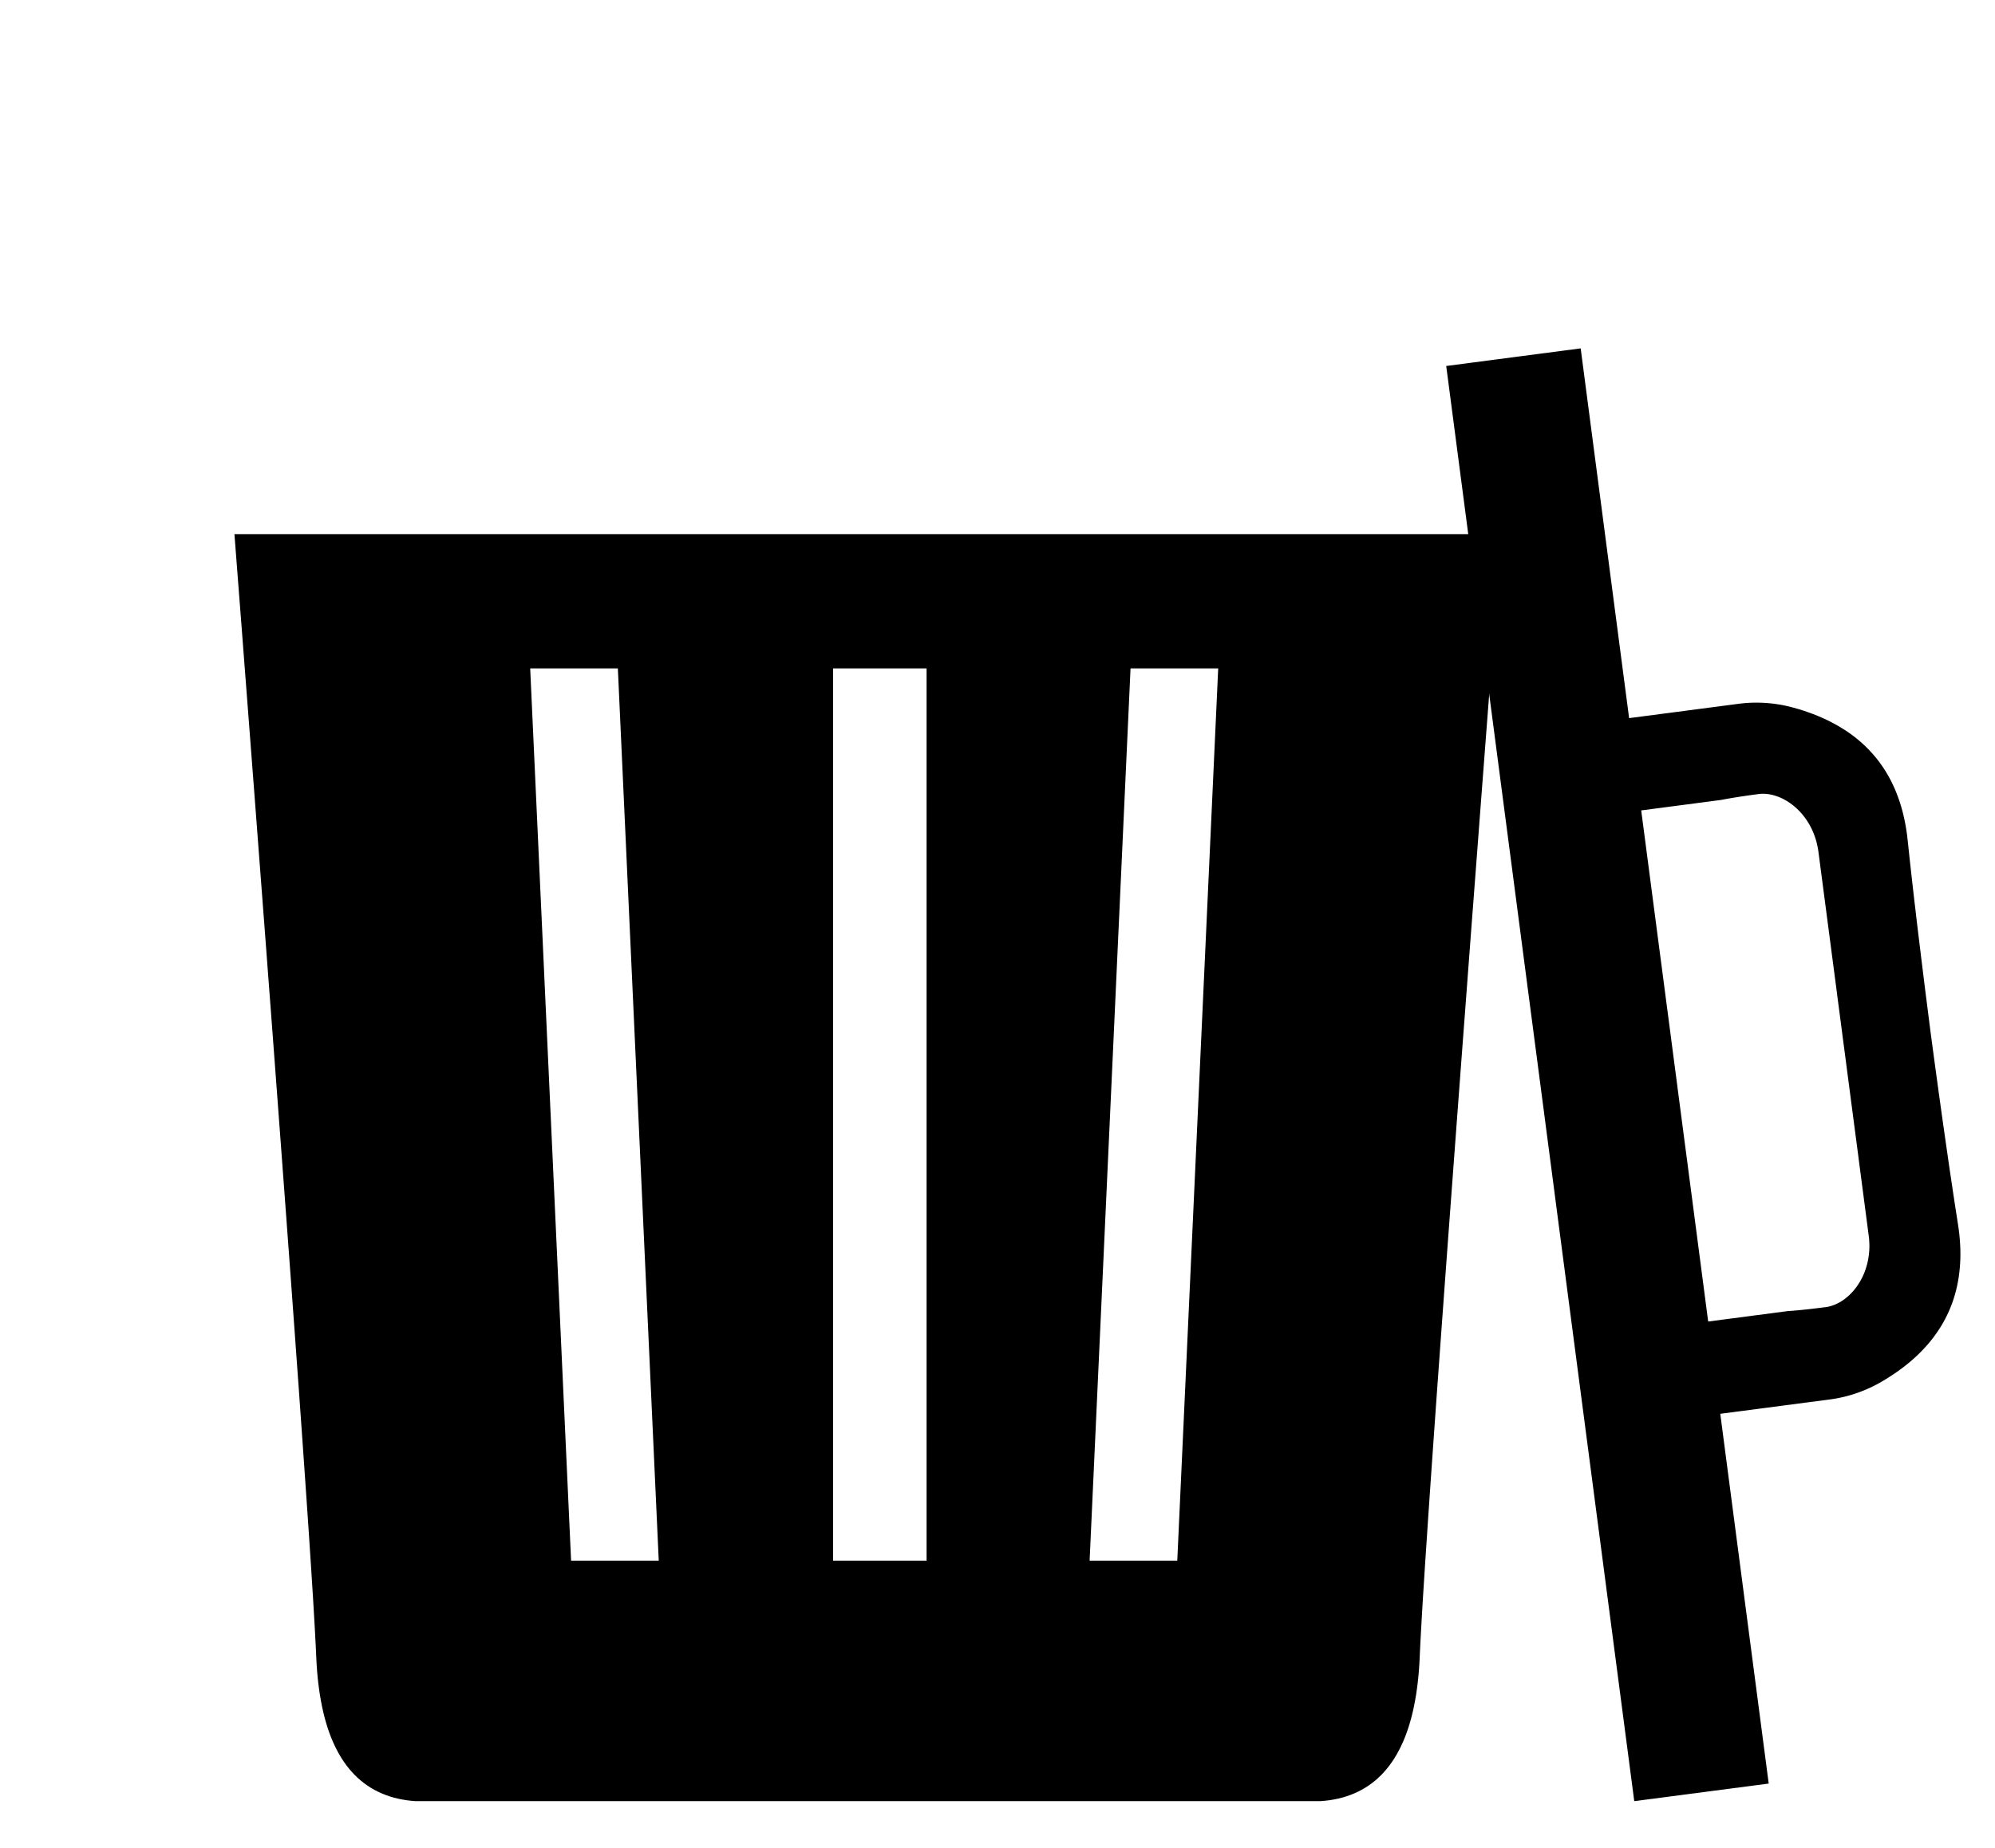
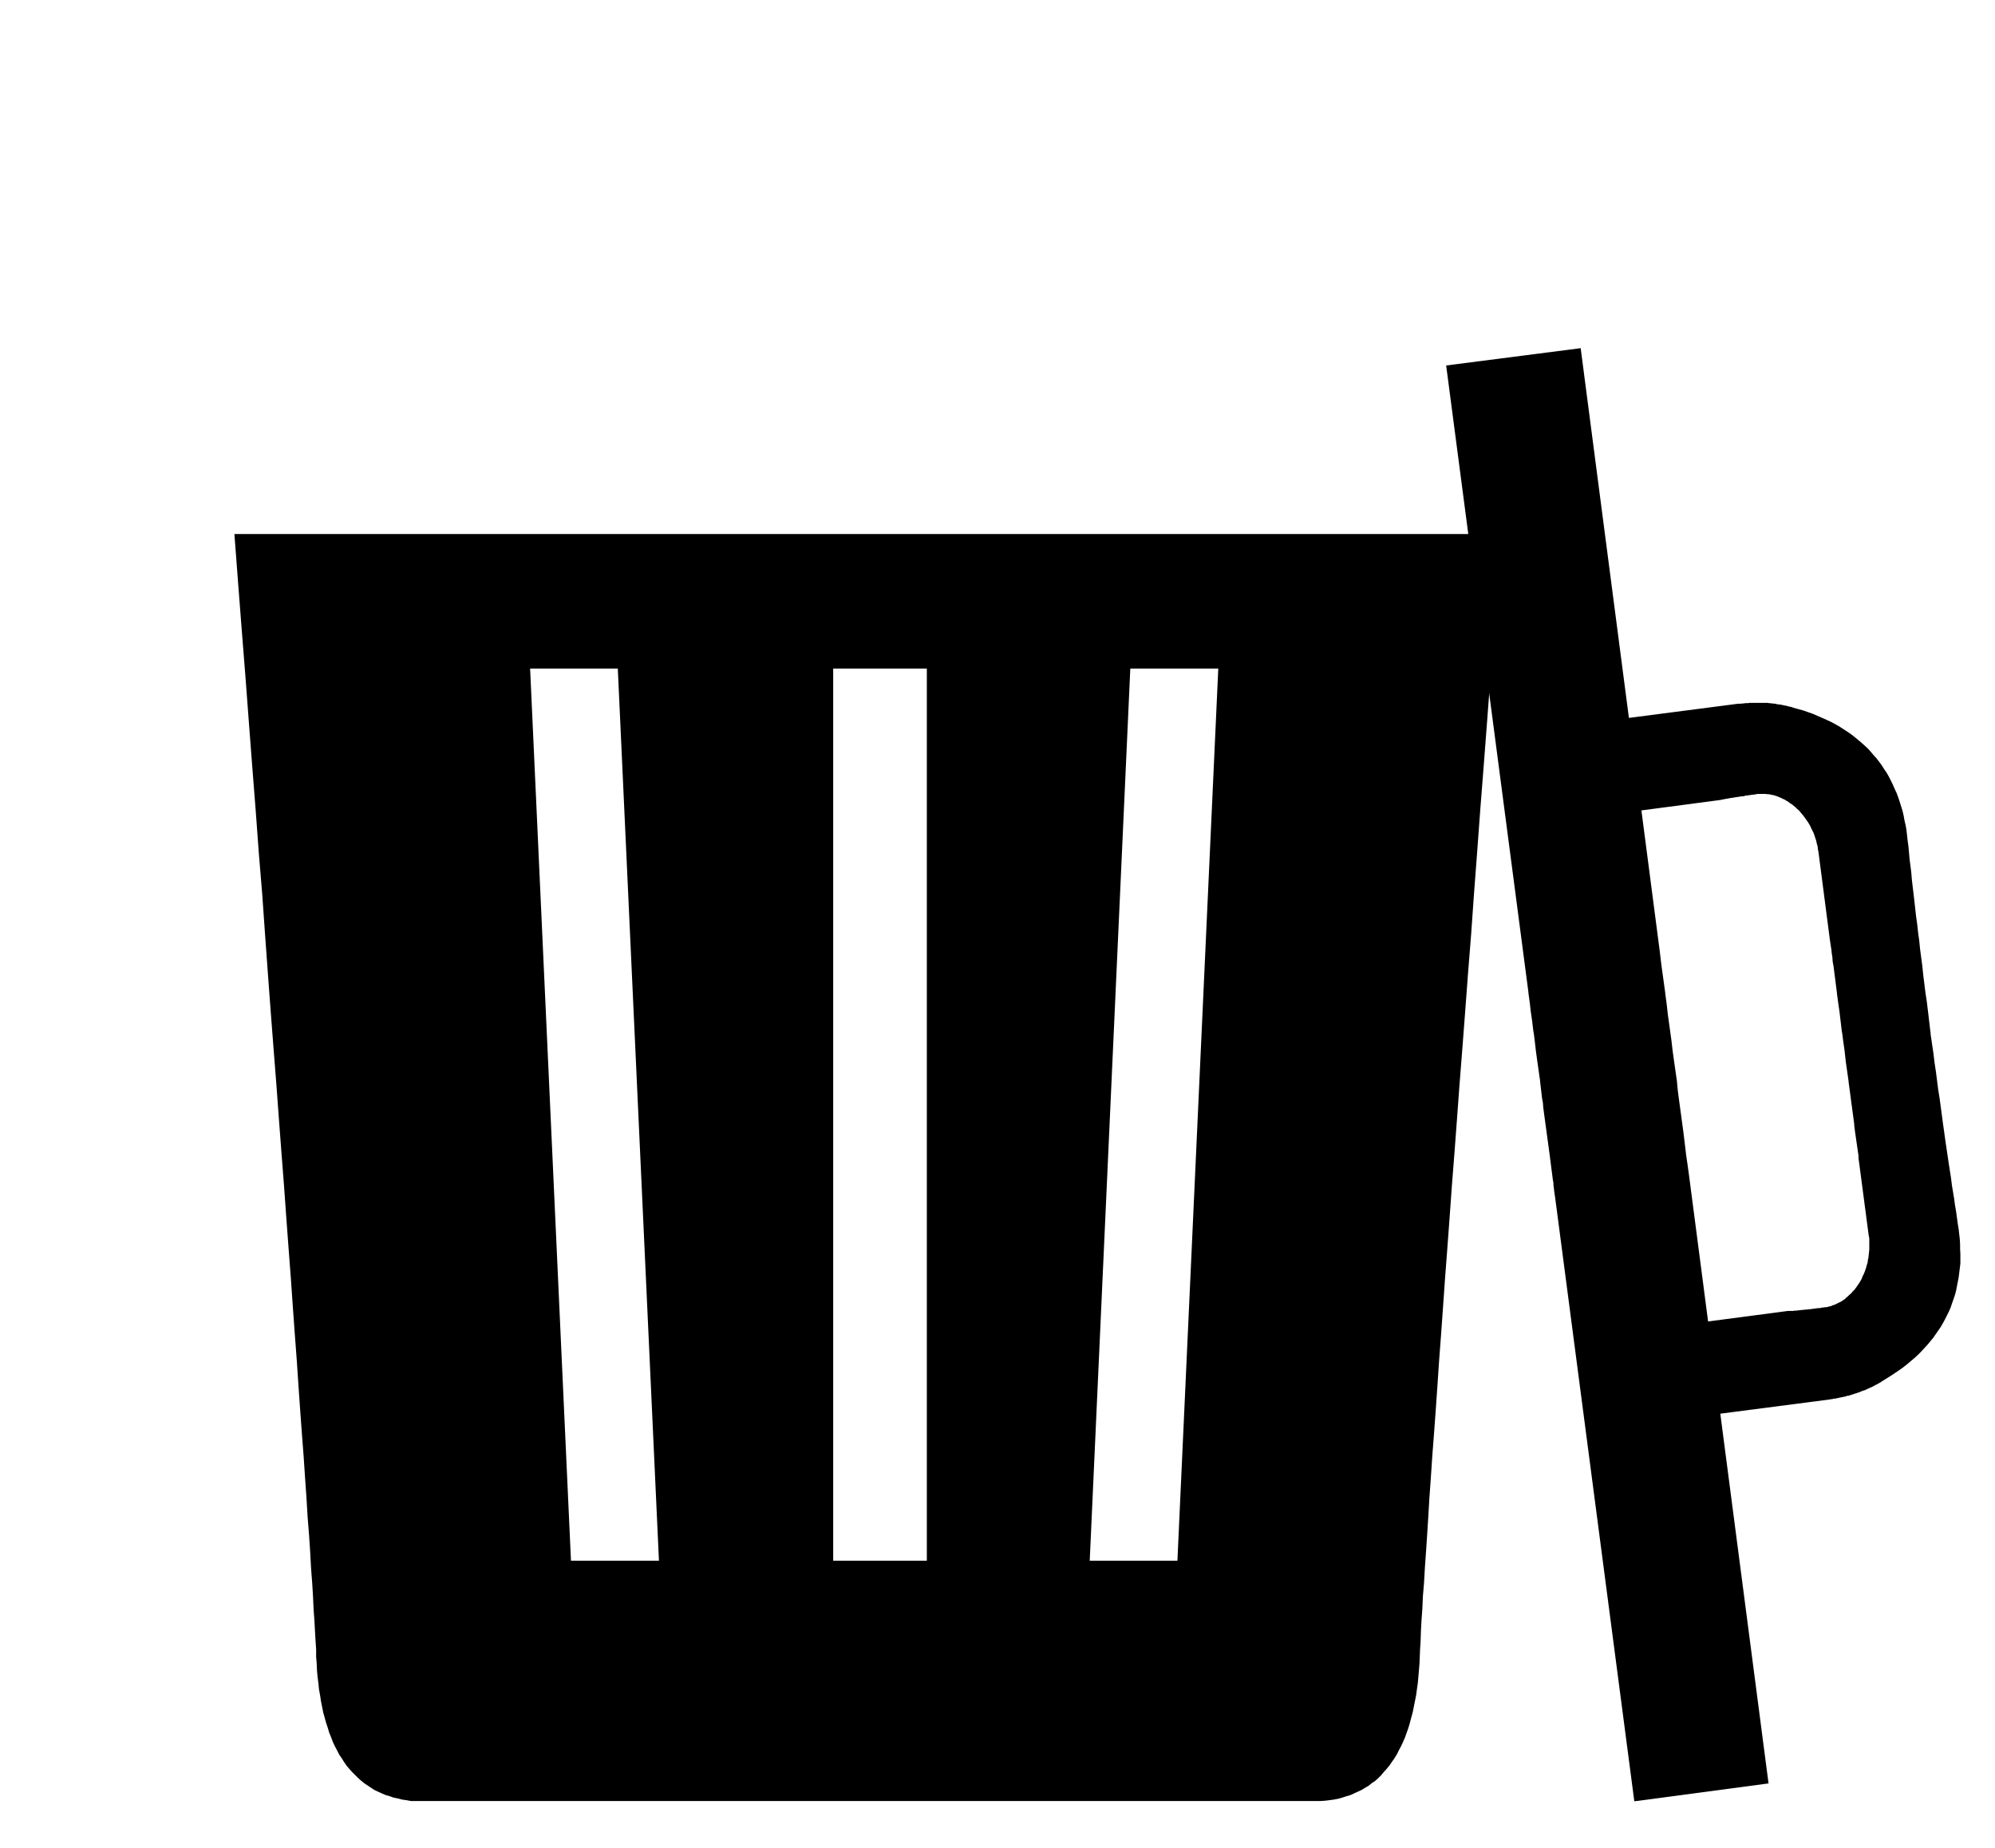
- <svg xmlns="http://www.w3.org/2000/svg" xmlns:xlink="http://www.w3.org/1999/xlink" version="1.1" preserveAspectRatio="xMidYMid meet" viewBox="0 0 703 651" width="703" height="651">
+ <svg xmlns="http://www.w3.org/2000/svg" xmlns:xlink="http://www.w3.org/1999/xlink" preserveAspectRatio="xMidYMid slice" viewBox="0 0 703 651">
  <defs>
-     <path d="M527.79 205.39L526.49 222.19L525.23 238.61L524 254.65L522.8 270.33L521.63 285.63L520.5 300.56L519.39 315.11L518.31 329.29L517.27 343.1L516.26 356.54L515.27 369.6L514.32 382.29L513.4 394.61L512.51 406.55L511.65 418.12L510.82 429.32L510.02 440.14L509.25 450.6L508.52 460.67L507.81 470.38L507.14 479.71L506.49 488.67L505.88 497.26L505.3 505.47L504.75 513.31L504.23 520.78L503.74 527.87L503.28 534.6L502.86 540.94L502.46 546.92L502.09 552.52L501.76 557.75L501.45 562.61L501.18 567.09L500.94 571.2L500.73 574.94L500.55 578.3L500.4 581.29L500.28 583.91L500.16 586.31L500 588.66L499.8 590.95L499.56 593.17L499.28 595.34L498.97 597.46L498.61 599.51L498.22 601.51L497.79 603.45L497.32 605.33L496.81 607.15L496.27 608.91L495.68 610.62L495.06 612.27L494.39 613.86L493.69 615.39L492.95 616.86L492.17 618.28L491.36 619.64L490.5 620.94L489.61 622.18L488.67 623.36L487.7 624.49L486.69 625.56L485.64 626.57L484.55 627.52L483.43 628.41L482.26 629.25L481.06 630.03L479.82 630.75L478.54 631.41L477.22 632.01L475.86 632.56L474.46 633.05L473.03 633.48L471.56 633.85L470.04 634.16L468.49 634.42L466.9 634.61L465.28 634.75L146.44 634.75L144.82 634.61L143.23 634.42L141.68 634.16L140.16 633.85L138.69 633.48L137.26 633.05L135.86 632.56L134.5 632.01L133.18 631.41L131.9 630.75L130.66 630.03L129.46 629.25L128.29 628.41L127.17 627.52L126.08 626.57L125.03 625.56L124.02 624.49L123.05 623.36L122.11 622.18L121.22 620.94L120.36 619.64L119.55 618.28L118.77 616.86L118.03 615.39L117.33 613.86L116.66 612.27L116.04 610.62L115.45 608.91L114.91 607.15L114.4 605.33L113.93 603.45L113.5 601.51L113.11 599.51L112.75 597.46L112.44 595.34L112.16 593.17L111.92 590.95L111.72 588.66L111.56 586.31L111.44 583.91L111.32 581.29L111.17 578.3L110.99 574.94L110.78 571.2L110.54 567.09L110.27 562.61L109.96 557.75L109.63 552.52L109.26 546.92L108.87 540.94L108.44 534.6L107.98 527.87L107.49 520.78L106.97 513.31L106.42 505.47L105.84 497.26L105.23 488.67L104.58 479.71L103.91 470.38L103.2 460.67L102.47 450.6L101.7 440.14L100.9 429.32L100.07 418.12L99.21 406.55L98.32 394.61L97.4 382.29L96.45 369.6L95.47 356.54L94.45 343.1L93.41 329.29L92.33 315.11L91.22 300.56L90.09 285.63L88.92 270.33L87.72 254.65L86.49 238.61L85.23 222.19L83.93 205.39L82.61 188.23L529.11 188.23L527.79 205.39ZM201.24 549.99L232.13 549.99L217.72 235.56L186.83 235.56L201.24 549.99ZM383.96 549.99L414.85 549.99L429.27 235.56L398.38 235.56L383.96 549.99ZM293.57 549.99L326.51 549.99L326.51 235.56L293.57 235.56L293.57 549.99Z" id="a2zSwrHOtJ" />
-     <path d="M612.55 248.04L613.03 247.97L613.52 247.92L614 247.87L614.49 247.82L614.98 247.78L615.47 247.74L615.95 247.71L616.44 247.68L616.93 247.66L617.42 247.64L617.9 247.63L618.39 247.62L618.88 247.62L619.37 247.62L619.86 247.63L620.34 247.64L620.83 247.66L621.32 247.68L621.8 247.7L622.29 247.74L622.78 247.77L623.26 247.81L623.75 247.86L624.23 247.91L624.72 247.96L625.2 248.02L625.68 248.09L626.17 248.16L626.65 248.23L627.13 248.31L627.61 248.39L628.09 248.48L628.57 248.58L629.05 248.67L629.53 248.78L630.01 248.89L630.48 249L630.96 249.12L631.43 249.24L631.9 249.37L633.71 249.88L635.47 250.43L637.19 251.02L638.88 251.63L640.52 252.28L642.12 252.97L643.68 253.68L645.19 254.44L646.67 255.22L648.11 256.04L649.5 256.89L650.86 257.77L652.17 258.69L653.45 259.64L654.68 260.63L655.87 261.65L657.02 262.7L658.13 263.79L659.2 264.91L660.23 266.06L661.22 267.24L662.17 268.46L663.07 269.72L663.94 271L664.76 272.32L665.55 273.68L666.29 275.06L666.99 276.49L667.65 277.94L668.27 279.43L668.85 280.95L669.39 282.5L669.89 284.09L670.35 285.71L670.76 287.37L671.14 289.05L671.47 290.78L671.77 292.53L672.02 294.32L672.23 296.14L672.46 298.31L672.7 300.53L672.94 302.81L673.2 305.15L673.46 307.53L673.74 309.97L674.02 312.47L674.31 315.02L674.61 317.63L674.93 320.29L675.24 323.01L675.57 325.78L675.91 328.6L676.26 331.48L676.62 334.42L676.98 337.41L677.36 340.45L677.74 343.55L678.13 346.71L678.53 349.92L678.95 353.18L679.37 356.5L679.8 359.87L680.24 363.3L680.31 363.85L680.38 364.39L680.84 367.82L681.29 371.19L681.74 374.51L682.18 377.76L682.62 380.97L683.05 384.12L683.48 387.21L683.9 390.25L684.32 393.23L684.73 396.16L685.14 399.03L685.54 401.85L685.94 404.61L686.33 407.32L686.71 409.97L687.09 412.57L687.47 415.11L687.84 417.59L688.2 420.02L688.56 422.4L688.91 424.72L689.26 426.98L689.61 429.19L689.94 431.35L690.21 433.16L690.43 434.95L690.59 436.73L690.71 438.48L690.79 440.2L690.81 441.91L690.79 443.6L690.71 445.26L690.59 446.9L690.42 448.52L690.21 450.12L689.94 451.69L689.63 453.24L689.27 454.78L688.86 456.29L688.41 457.77L687.9 459.24L687.35 460.68L686.75 462.11L686.1 463.51L685.4 464.89L684.66 466.24L683.86 467.58L683.02 468.89L682.13 470.18L681.2 471.45L680.21 472.7L679.18 473.93L678.09 475.13L676.97 476.31L675.79 477.47L674.56 478.61L673.29 479.73L671.97 480.82L670.6 481.9L669.18 482.95L667.71 483.98L666.2 484.98L664.64 485.97L663.03 486.93L662.6 487.18L662.17 487.42L661.75 487.65L661.32 487.89L660.88 488.11L660.45 488.34L660.01 488.55L659.57 488.77L659.13 488.98L658.69 489.18L658.24 489.38L657.79 489.58L657.35 489.77L656.9 489.96L656.44 490.14L655.99 490.32L655.53 490.49L655.08 490.66L654.62 490.82L654.16 490.98L653.7 491.14L653.23 491.29L652.77 491.44L652.3 491.58L651.83 491.71L651.36 491.85L650.89 491.97L650.42 492.1L649.95 492.22L649.47 492.33L649 492.44L648.52 492.54L648.04 492.64L647.56 492.74L647.08 492.83L646.6 492.91L646.12 492.99L645.63 493.07L645.15 493.14L644.66 493.2L606.19 498.24L623.26 628.55L575.88 634.75L548.01 422.07L548.01 422.07L547.75 420.02L547.43 417.59L547.36 417.04L547.2 415.86L547.1 415.11L546.81 412.85L546.18 408.06L546.08 407.32L544.24 393.23L543.85 390.25L543.66 388.83L543.45 387.21L542.67 381.26L542.63 380.97L541.71 373.91L541.24 370.32L540.77 366.78L540.46 364.39L540.32 363.3L539.87 359.87L539.42 356.5L539.07 353.79L538.59 350.14L538.56 349.92L509.62 128.98L557 122.77L574.07 253.08L612.55 248.04ZM630 462.04L630.25 462.03L630.51 462.01L630.77 461.99L631.03 461.97L631.3 461.95L631.57 461.93L631.85 461.91L632.13 461.89L632.41 461.86L632.7 461.84L632.99 461.81L633.29 461.78L633.59 461.76L633.9 461.73L634.21 461.7L634.52 461.67L634.84 461.64L635.16 461.6L635.49 461.57L635.82 461.54L636.15 461.5L636.49 461.46L636.84 461.43L637.19 461.39L637.54 461.35L637.89 461.31L638.25 461.27L638.62 461.23L638.99 461.18L639.36 461.14L639.74 461.09L640.12 461.05L640.51 461L640.9 460.95L641.29 460.91L641.69 460.86L642.09 460.8L642.5 460.75L642.91 460.7L643.33 460.65L643.96 460.55L644.58 460.42L645.21 460.25L645.83 460.05L646.45 459.82L647.07 459.55L647.68 459.25L648.29 458.92L648.89 458.57L649.48 458.18L650.06 457.76L650.63 457.31L651.19 456.84L651.74 456.34L652.27 455.81L652.8 455.25L653.3 454.67L653.79 454.06L654.27 453.43L654.72 452.77L655.16 452.09L655.57 451.39L655.97 450.66L656.34 449.92L656.69 449.15L657.02 448.36L657.32 447.55L657.59 446.72L657.84 445.87L658.06 445.01L658.25 444.12L658.41 443.22L658.54 442.31L658.64 441.37L658.71 440.42L658.74 439.46L658.73 438.48L658.69 437.49L658.62 436.48L658.5 435.46L654.91 408.07L654.91 408.06L654.82 407.32L653.73 399.03L653.41 396.61L653.35 396.16L652.58 390.25L652.39 388.83L652.18 387.21L651.4 381.26L651.36 380.97L650.44 373.91L649.97 370.32L649.5 366.78L649.19 364.39L649.05 363.3L648.6 359.87L648.16 356.5L647.8 353.79L647.32 350.14L647.3 349.92L646.06 340.45L645.85 338.87L645.66 337.41L645.4 335.46L645.34 335L645.27 334.42L644.83 331.08L640.79 300.26L640.64 299.25L640.45 298.26L640.24 297.29L639.99 296.34L639.71 295.42L639.4 294.52L639.07 293.64L638.71 292.79L638.32 291.96L637.91 291.15L637.47 290.37L637.01 289.62L636.53 288.89L636.03 288.19L635.52 287.51L634.98 286.85L634.43 286.23L633.86 285.63L633.27 285.06L632.68 284.51L632.07 284L631.45 283.51L630.82 283.05L630.18 282.62L629.53 282.21L628.88 281.84L628.22 281.49L627.56 281.18L626.89 280.89L626.22 280.64L625.55 280.42L624.88 280.22L624.21 280.06L623.54 279.93L622.88 279.84L622.22 279.77L621.56 279.74L620.91 279.74L620.27 279.77L619.64 279.84L619.23 279.89L618.82 279.95L618.41 280L618.01 280.06L617.61 280.11L617.21 280.17L616.82 280.22L616.44 280.28L616.06 280.33L615.68 280.38L615.31 280.44L614.94 280.49L614.58 280.55L614.22 280.6L613.87 280.65L613.51 280.7L613.17 280.76L612.83 280.81L612.49 280.86L612.16 280.91L611.83 280.97L611.5 281.02L611.18 281.07L610.87 281.12L610.56 281.17L610.25 281.22L609.95 281.27L609.65 281.33L609.35 281.38L609.06 281.43L608.78 281.48L608.5 281.53L608.22 281.58L607.95 281.63L607.68 281.68L607.42 281.73L607.16 281.78L606.9 281.82L606.65 281.87L606.41 281.92L578.33 285.6L584.86 335.46L584.86 335.46L585.31 338.87L585.52 340.45L586.76 349.92L586.79 350.14L587.26 353.79L587.62 356.5L587.74 357.38L588.97 366.78L589.43 370.32L589.9 373.91L590.83 380.97L591.24 384.12L591.64 387.21L593.19 399.03L594.28 407.32L594.63 409.97L595 412.85L595.3 415.11L595.4 415.86L595.4 415.86L601.93 465.72L630 462.04Z" id="c2YPbwoH8" />
+     <path d="M527.8 205.4l-1.3 16.8-1.3 16.4-1.2 16-1.2 15.7-1.2 15.3-1.1 15-1.1 14.5-1 14.2-1.1 13.8-1 13.4-1 13.1-1 12.7-.9 12.3-.9 12-.9 11.5-.8 11.2-.8 10.8-.8 10.5-.7 10-.7 9.8-.7 9.3-.6 9-.6 8.6-.6 8.2-.6 7.8-.5 7.5-.5 7-.4 6.8-.4 6.3-.4 6-.4 5.6-.3 5.3-.4 4.8-.2 4.5-.3 4.1-.2 3.7-.1 3.4-.2 3-.1 2.6-.1 2.4-.2 2.4-.2 2.3-.2 2.2-.3 2.1-.3 2.2-.4 2-.4 2-.4 2-.5 1.8-.5 1.9-.5 1.7-.6 1.7-.6 1.7-.7 1.6-.7 1.5-.8 1.5-.7 1.4-.8 1.3-.9 1.3-.9 1.3-1 1.2-.9 1-1 1.2-1 1-1.1 1-1.2.8-1.1.9-1.2.7-1.3.8-1.3.6-1.3.6-1.3.6-1.4.4-1.5.5-1.4.4-1.6.3-1.5.2-1.6.2-1.6.1H144.8l-1.6-.3-1.5-.2-1.5-.4-1.5-.3-1.4-.5-1.4-.4-1.4-.6-1.3-.6-1.3-.6-1.2-.8-1.2-.8-1.2-.8-1.1-.9-1.1-1-1-1-1-1-1-1.1-1-1.2-.9-1.3-.8-1.3-.9-1.3-.7-1.4-.8-1.5-.7-1.5-.6-1.6-.7-1.7-.5-1.7-.6-1.8-.5-1.8-.5-1.8-.4-2-.4-2-.3-2-.4-2.2-.2-2.1-.3-2.3-.2-2.2-.1-2.4-.2-2.4v-2.6l-.2-3-.2-3.4-.2-3.7-.3-4.1-.2-4.5-.3-4.9-.4-5.2-.3-5.6-.4-6-.5-6.3-.4-6.7-.5-7.1-.5-7.5-.6-7.8-.6-8.2-.6-8.6-.6-9-.7-9.3-.7-9.7-.7-10.1-.8-10.5-.8-10.8-.8-11.2-.9-11.6-.9-11.9-.9-12.3-1-12.7-1-13-1-13.5-1-13.8-1-14.2-1.2-14.5-1.1-15-1.2-15.3-1.2-15.7-1.2-16-1.3-16.4-1.3-16.8-1.3-17.2h446.5l-1.3 17.2zM201.2 550h31l-14.5-314.4h-30.9L201.2 550zm182.8 0h30.9l14.4-314.4h-31L384 550zm-90.4 0h33V235.6h-33V550z" id="a" />
+     <path d="M612.5 248h1l.5-.1h.5l.5-.1h1l.4-.1h6.4l.5.1h.5l.4.1h.5l.5.1h.5l.5.2h.4l.5.1h.5l.5.2h.5l.4.2h.5l.5.2.5.1.5.1.4.1.5.2 1.8.5 1.8.5 1.7.6 1.7.6 1.6.7 1.6.7 1.6.7 1.5.7 1.5.8 1.4.8 1.4.9 1.4.9 1.3.9 1.3 1 1.2 1 1.2 1 1.1 1 1.1 1 1.1 1.2 1 1.2 1 1.1 1 1.3.9 1.2.8 1.3.9 1.3.8 1.4.7 1.4.7 1.4.6 1.4.7 1.5.6 1.6.5 1.5.5 1.6.5 1.6.4 1.7.3 1.7.4 1.7.3 1.7.2 1.8.2 1.8.3 2.2.2 2.2.2 2.3.3 2.3.3 2.4.2 2.5.3 2.5.3 2.5.3 2.6.3 2.7.3 2.7.4 2.8.3 2.8.4 2.9.3 3 .4 3 .4 3 .3 3 .4 3.2.4 3.2.5 3.3.4 3.3.4 3.4.4 3.4.1.6v.5l.5 3.4.5 3.4.4 3.3.5 3.3.4 3.2.4 3.1.5 3.1.4 3 .4 3 .4 3 .4 2.8.4 2.9.4 2.7.4 2.7.4 2.7.4 2.6.4 2.5.3 2.5.4 2.4.4 2.4.3 2.3.4 2.3.3 2.2.3 2.2.3 1.8.2 1.8.2 1.7.1 1.8v1.7l.1 1.7v3.4l-.2 1.6-.2 1.6-.2 1.6-.3 1.6-.3 1.5-.3 1.6-.4 1.5-.5 1.5-.5 1.4-.5 1.5-.6 1.4-.7 1.4-.7 1.4-.7 1.3-.8 1.4-.9 1.3-.9 1.3-.9 1.3-1 1.2-1 1.2-1.1 1.2-1.1 1.2-1.2 1.2-1.2 1.1-1.3 1.1-1.3 1.1-1.4 1.1-1.4 1-1.5 1-1.5 1-1.6 1-1.6 1-.4.3-.4.2-.5.3-.4.2-.4.2-.4.2-.5.3-.4.2-.5.2-.4.2-.5.2-.4.2-.4.2-.5.2-.5.1-.4.2-.5.2-.4.2-.5.1-.4.2-.5.1-.5.2-.4.1-.5.2-.5.1-.4.2h-.5l-.5.2-.4.1-.5.1-.5.1-.5.1-.5.1-.4.1-.5.1-.5.1h-.5l-.5.2h-.5l-.4.1-38.5 5 17 130.3-47.3 6.3L548 422l-.3-2-.3-2.5v-.6l-.2-1.1-.1-.8-.3-2.3-.6-4.7-.1-.8-1.9-14-.4-3-.1-1.5-.3-1.6-.7-6v-.2l-1-7-.5-3.7-.4-3.5-.3-2.4-.2-1.1-.4-3.4-.5-3.4-.3-2.7-.5-3.7v-.2l-29-221 47.4-6.1L574 253l38.5-5zM630 462H631.9l.2-.1H633l.3-.1h.6l.3-.1h.6l.4-.1h.6l.4-.1h.6l.4-.1h.7l.4-.1h.3l.4-.1h.4l.3-.1h.4l.4-.1h.8l.4-.1.4-.1h.4l.4-.1h.4l.7-.1.6-.2.6-.1.6-.3.7-.2.6-.3.6-.3.6-.3.6-.3.6-.4.6-.4.5-.5.6-.5.5-.5.6-.5.5-.6.5-.5.5-.6.5-.7.4-.6.5-.7.4-.7.4-.7.3-.8.4-.8.3-.7.3-.8.3-.9.2-.8.3-.9.1-.9.2-.9.1-.9.1-1 .1-.9v-4l-.2-1-3.6-27.3v-.8l-1.2-8.3-.3-2.4v-.4l-.8-6-.2-1.4-.2-1.6-.8-6v-.2l-1-7-.4-3.7-.5-3.5-.3-2.4-.2-1.1-.4-3.4-.4-3.4-.4-2.7-.5-3.7v-.2l-1.2-9.4-.3-1.6-.1-1.5-.3-2v-.4l-.1-.6-.5-3.3-4-30.8-.2-1-.1-1-.3-1-.2-1-.3-.9-.3-.9-.3-.9-.4-.8-.4-.8-.4-.9-.4-.7-.5-.8-.5-.7-.5-.7-.5-.7-.5-.6-.6-.7-.5-.6-.6-.5-.6-.6-.6-.5-.6-.5-.7-.4-.6-.5-.7-.4-.6-.4-.7-.3-.6-.3-.7-.3-.7-.3-.7-.2-.6-.2-.7-.1-.7-.2h-.6l-.7-.1H619.2l-.4.1-.4.1h-.4l-.4.1h-.4l-.4.1h-.4l-.3.1h-.4l-.4.1h-.4l-.3.2h-.7l-.4.1h-.3l-.4.1h-.3l-.3.1h-.4l-.3.1h-.3l-.3.1h-.3l-.4.1h-.3l-.3.1h-.3l-.2.1h-.3l-.3.1h-.3l-.3.1h-.2l-.3.1h-.2l-.3.1h-.3l-.2.1-28 3.7 6.5 49.9.4 3.4.2 1.6 1.3 9.4v.2l.5 3.7.3 2.7.1.9 1.3 9.4.4 3.5.5 3.6 1 7 .3 3.2.4 3.1 1.6 11.8 1 8.3.4 2.7.4 2.9.3 2.2.1.8 6.5 49.8L630 462z" id="b" />
  </defs>
+   <use xlink:href="#a" class="trashbin-body" />
+   <use xlink:href="#a" fill-opacity="0" stroke="#000" stroke-width="0" />
  <g>
-     <g>
-       <g>
-         <use xlink:href="#a2zSwrHOtJ" opacity="1" class="trashbin-body" fill-opacity="1" />
-         <g>
-           <use xlink:href="#a2zSwrHOtJ" opacity="1" fill-opacity="0" stroke="#000000" stroke-width="0" stroke-opacity="1" />
-         </g>
-       </g>
-       <g>
-         <use xlink:href="#c2YPbwoH8" opacity="1" class="trashbin-body" fill-opacity="1" />
-         <g>
-           <use xlink:href="#c2YPbwoH8" opacity="1" fill-opacity="0" stroke="#ff0000" stroke-width="0" stroke-opacity="1" />
-         </g>
-       </g>
-     </g>
+     <use xlink:href="#b" class="trashbin-body" />
+     <use xlink:href="#b" fill-opacity="0" stroke="red" stroke-width="0" />
  </g>
</svg>
